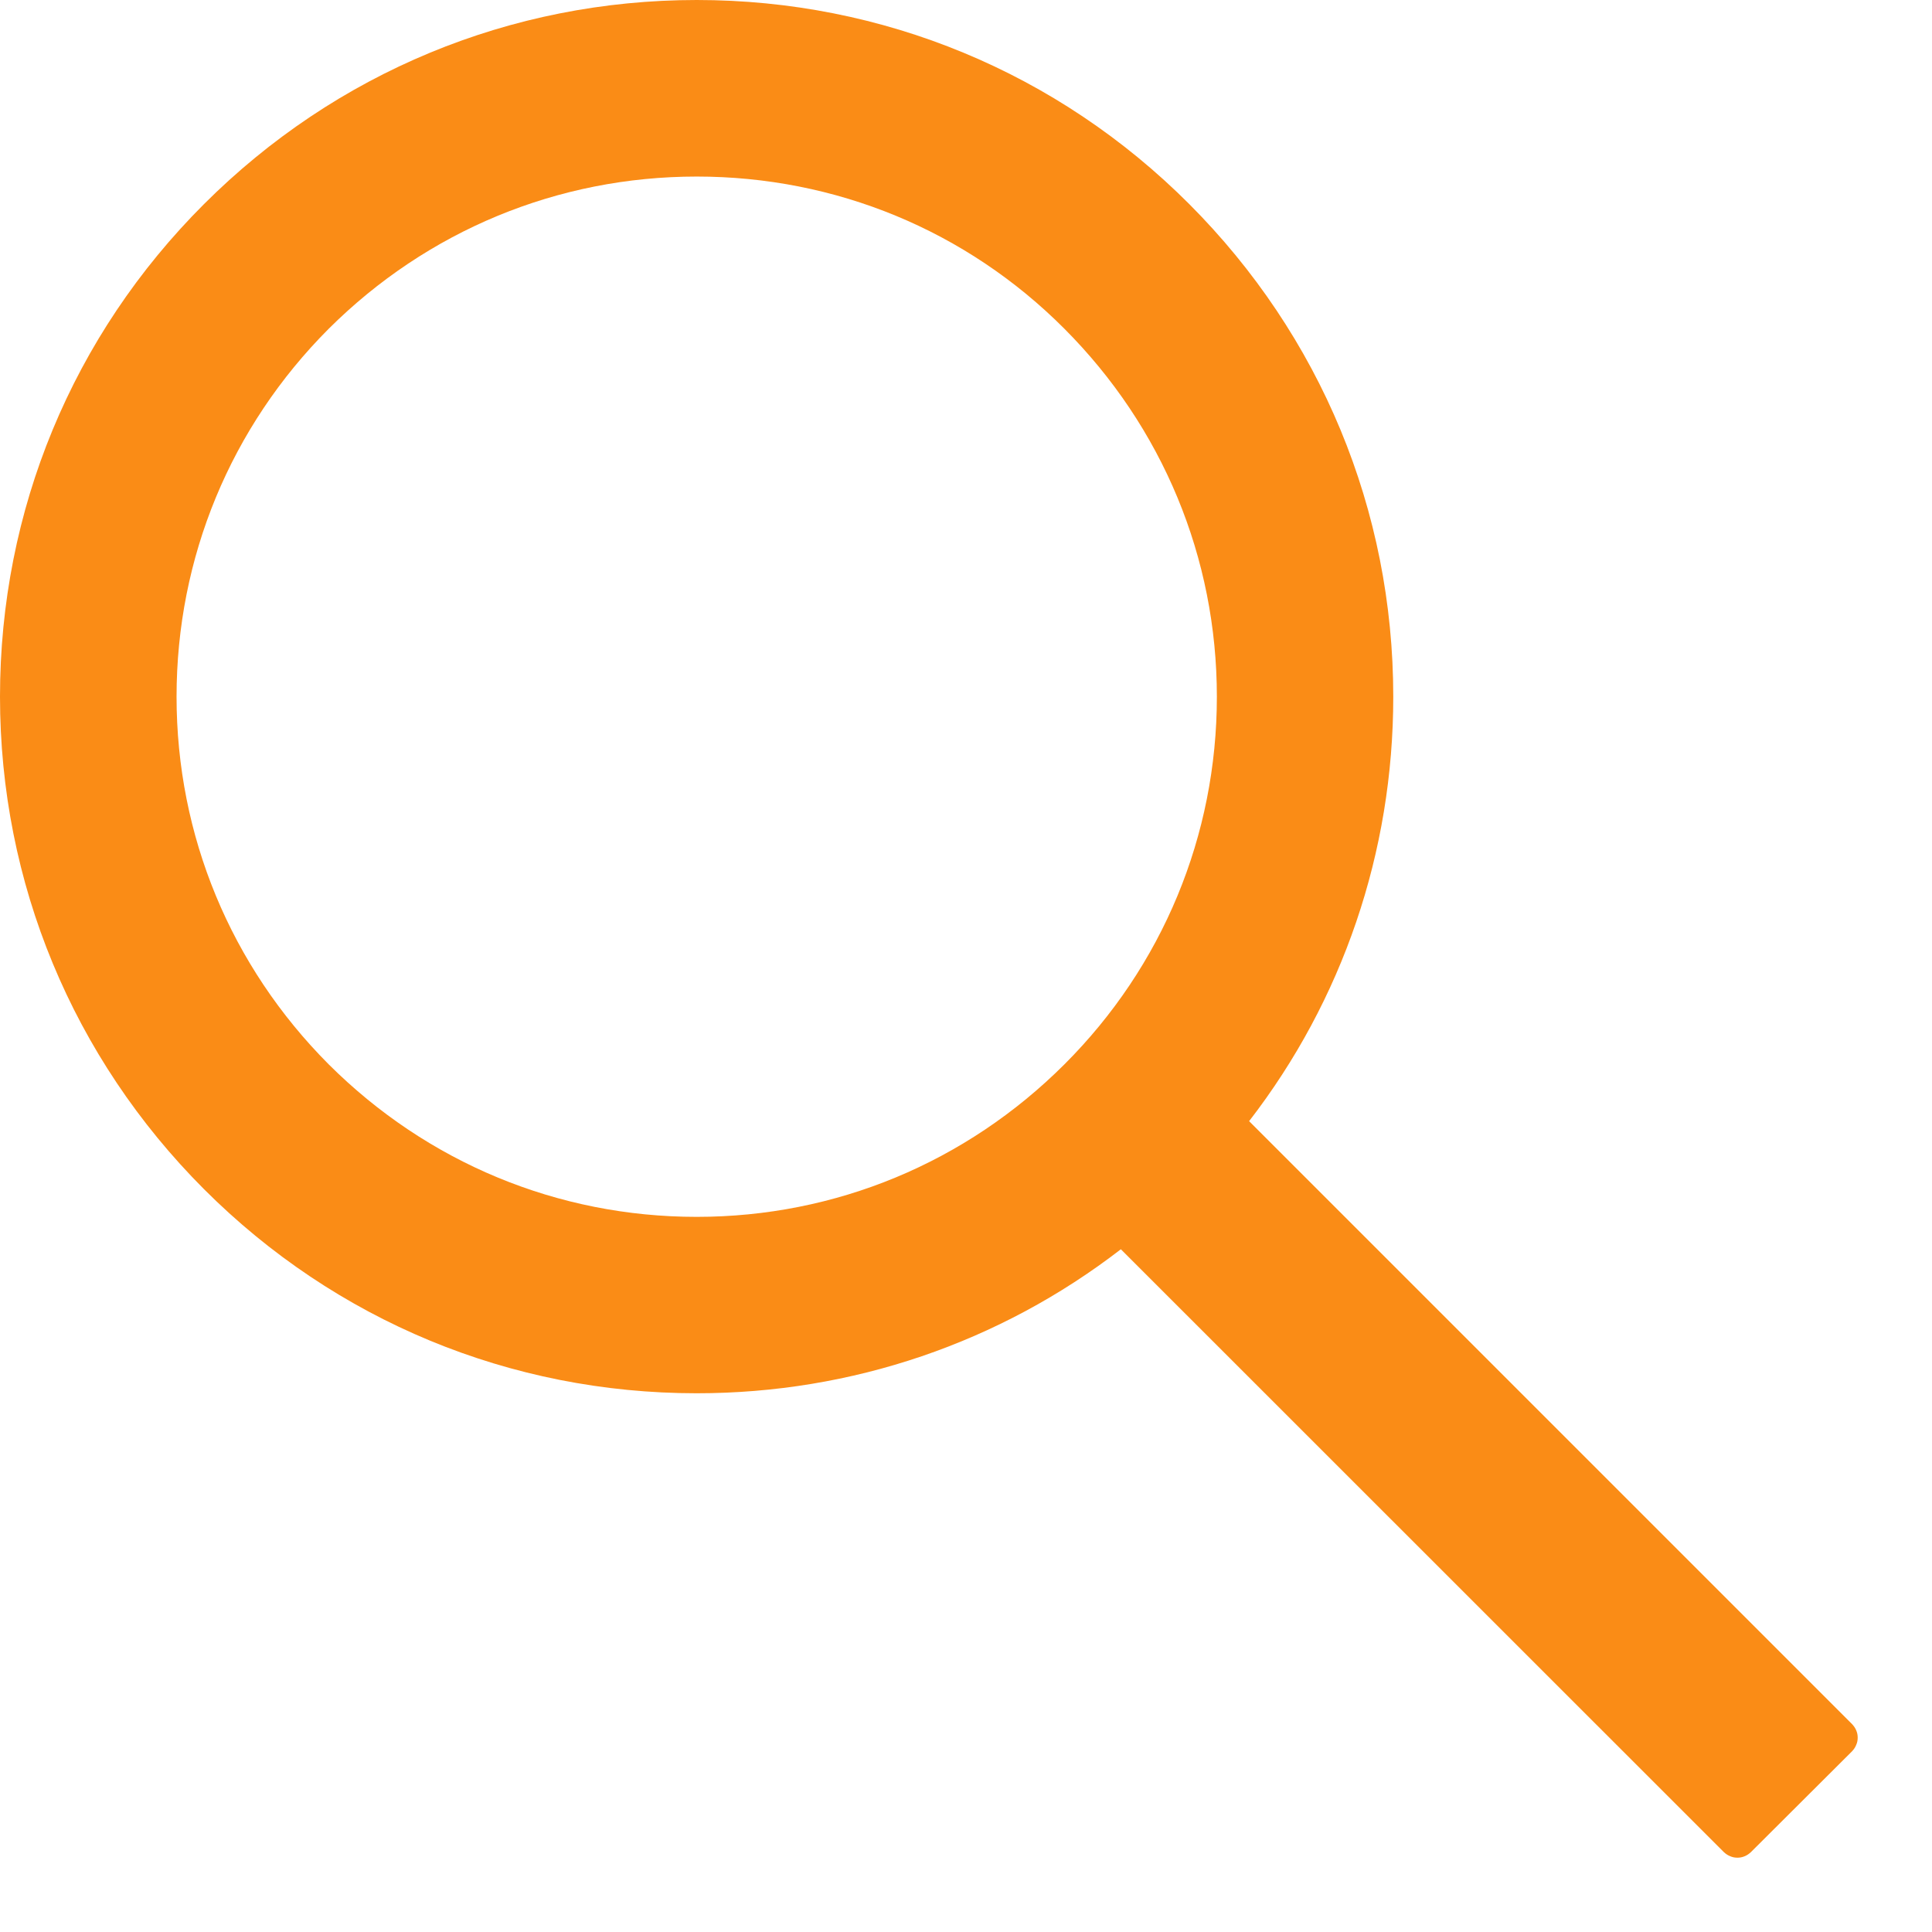
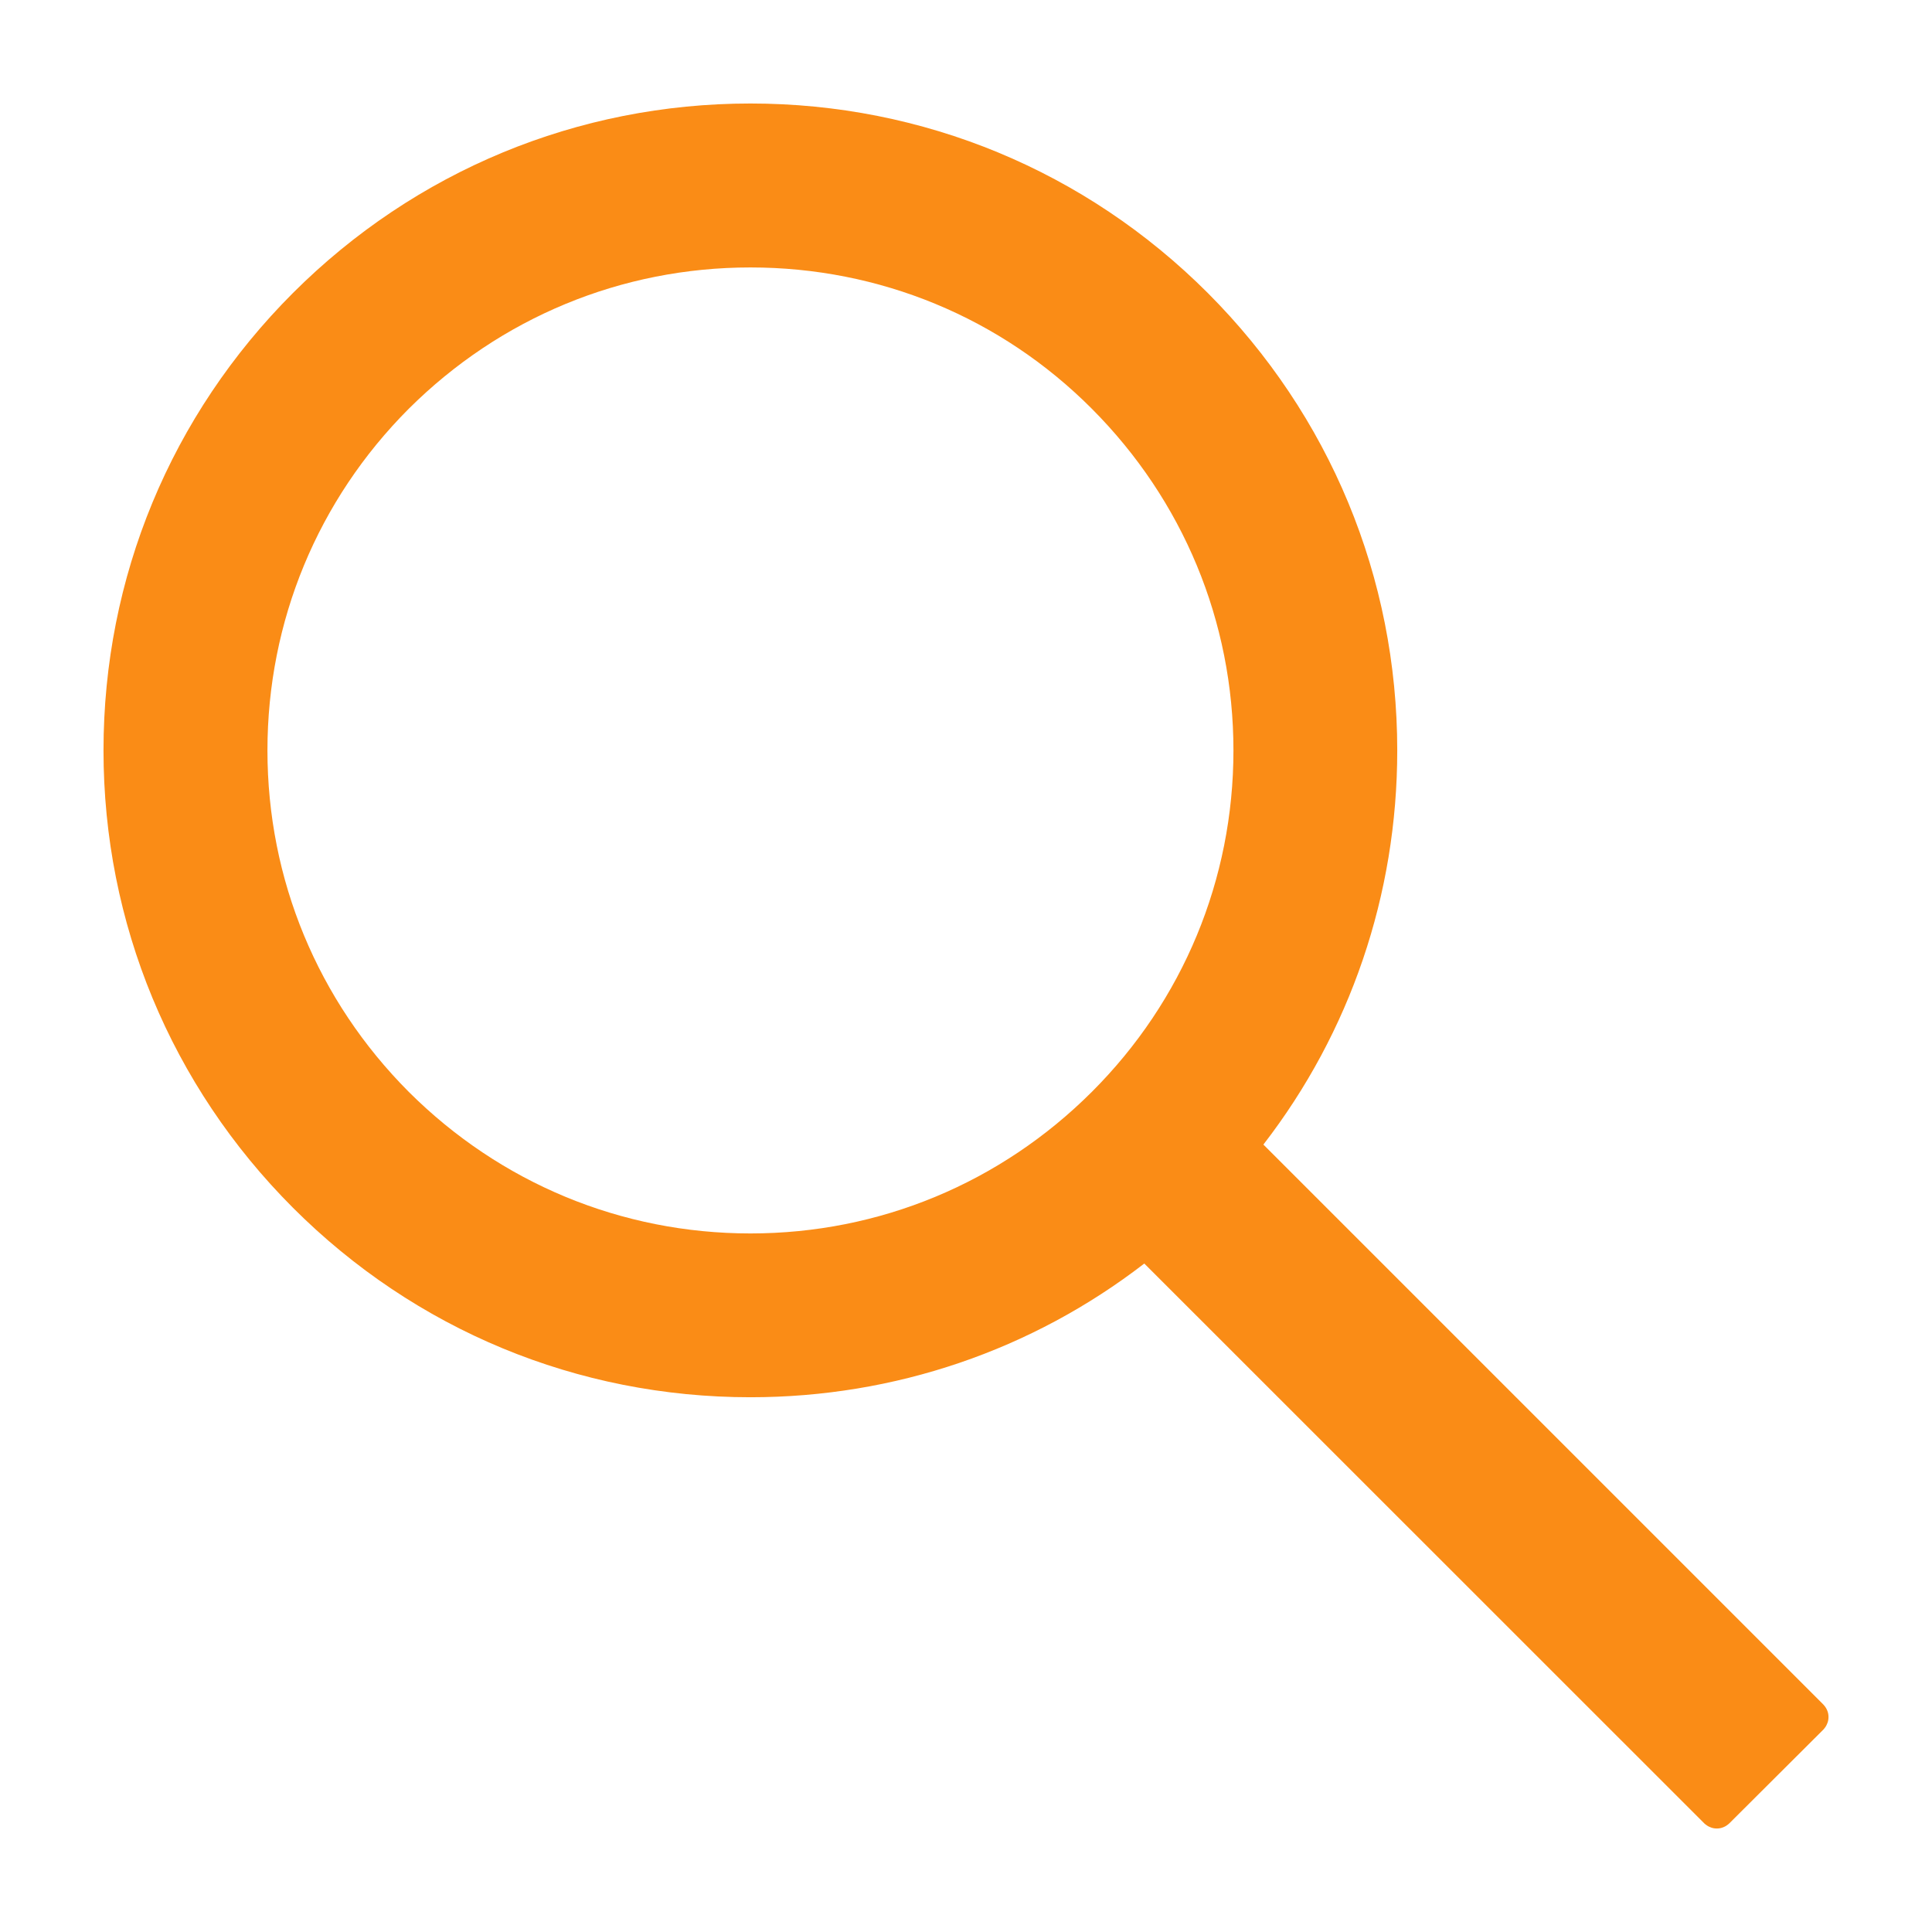
- <svg xmlns="http://www.w3.org/2000/svg" width="13" height="13" viewBox="0 0 13 13" fill="none">
-   <path d="M12.463 11.602L8.405 7.544C9.034 6.73 9.375 5.734 9.375 4.688C9.375 3.434 8.886 2.259 8.002 1.373C7.117 0.487 5.939 0 4.688 0C3.436 0 2.258 0.489 1.373 1.373C0.487 2.258 0 3.434 0 4.688C0 5.939 0.489 7.117 1.373 8.002C2.258 8.887 3.434 9.375 4.688 9.375C5.734 9.375 6.728 9.034 7.542 8.406L11.6 12.463C11.612 12.474 11.626 12.484 11.642 12.49C11.657 12.497 11.674 12.5 11.691 12.5C11.707 12.5 11.724 12.497 11.74 12.49C11.755 12.484 11.769 12.474 11.781 12.463L12.463 11.783C12.474 11.771 12.484 11.757 12.49 11.741C12.497 11.726 12.5 11.709 12.5 11.692C12.5 11.675 12.497 11.659 12.49 11.643C12.484 11.628 12.474 11.614 12.463 11.602ZM7.162 7.162C6.5 7.823 5.622 8.188 4.688 8.188C3.753 8.188 2.875 7.823 2.212 7.162C1.552 6.5 1.188 5.622 1.188 4.688C1.188 3.753 1.552 2.873 2.212 2.212C2.875 1.552 3.753 1.188 4.688 1.188C5.622 1.188 6.502 1.55 7.162 2.212C7.823 2.875 8.188 3.753 8.188 4.688C8.188 5.622 7.823 6.502 7.162 7.162Z" fill="#FA8C16" />
+ <svg xmlns="http://www.w3.org/2000/svg" width="14" height="14" viewBox="0 0 14 14" fill="none">
+   <path d="M13.213 12.352L9.155 8.294C9.784 7.48 10.125 6.484 10.125 5.438C10.125 4.184 9.636 3.009 8.752 2.123C7.867 1.238 6.689 0.75 5.438 0.75C4.186 0.75 3.008 1.239 2.123 2.123C1.238 3.008 0.75 4.184 0.75 5.438C0.75 6.689 1.239 7.867 2.123 8.752C3.008 9.637 4.184 10.125 5.438 10.125C6.484 10.125 7.478 9.784 8.292 9.156L12.35 13.213C12.362 13.224 12.376 13.234 12.392 13.24C12.407 13.247 12.424 13.25 12.441 13.25C12.457 13.25 12.474 13.247 12.49 13.24C12.505 13.234 12.519 13.224 12.531 13.213L13.213 12.533C13.224 12.521 13.234 12.507 13.24 12.491C13.247 12.476 13.25 12.459 13.25 12.442C13.25 12.425 13.247 12.409 13.24 12.393C13.234 12.378 13.224 12.364 13.213 12.352V12.352ZM7.912 7.912C7.25 8.573 6.372 8.938 5.438 8.938C4.503 8.938 3.625 8.573 2.962 7.912C2.302 7.25 1.938 6.372 1.938 5.438C1.938 4.503 2.302 3.623 2.962 2.962C3.625 2.302 4.503 1.938 5.438 1.938C6.372 1.938 7.252 2.3 7.912 2.962C8.573 3.625 8.938 4.503 8.938 5.438C8.938 6.372 8.573 7.252 7.912 7.912Z" fill="#FA8C16" />
</svg>
